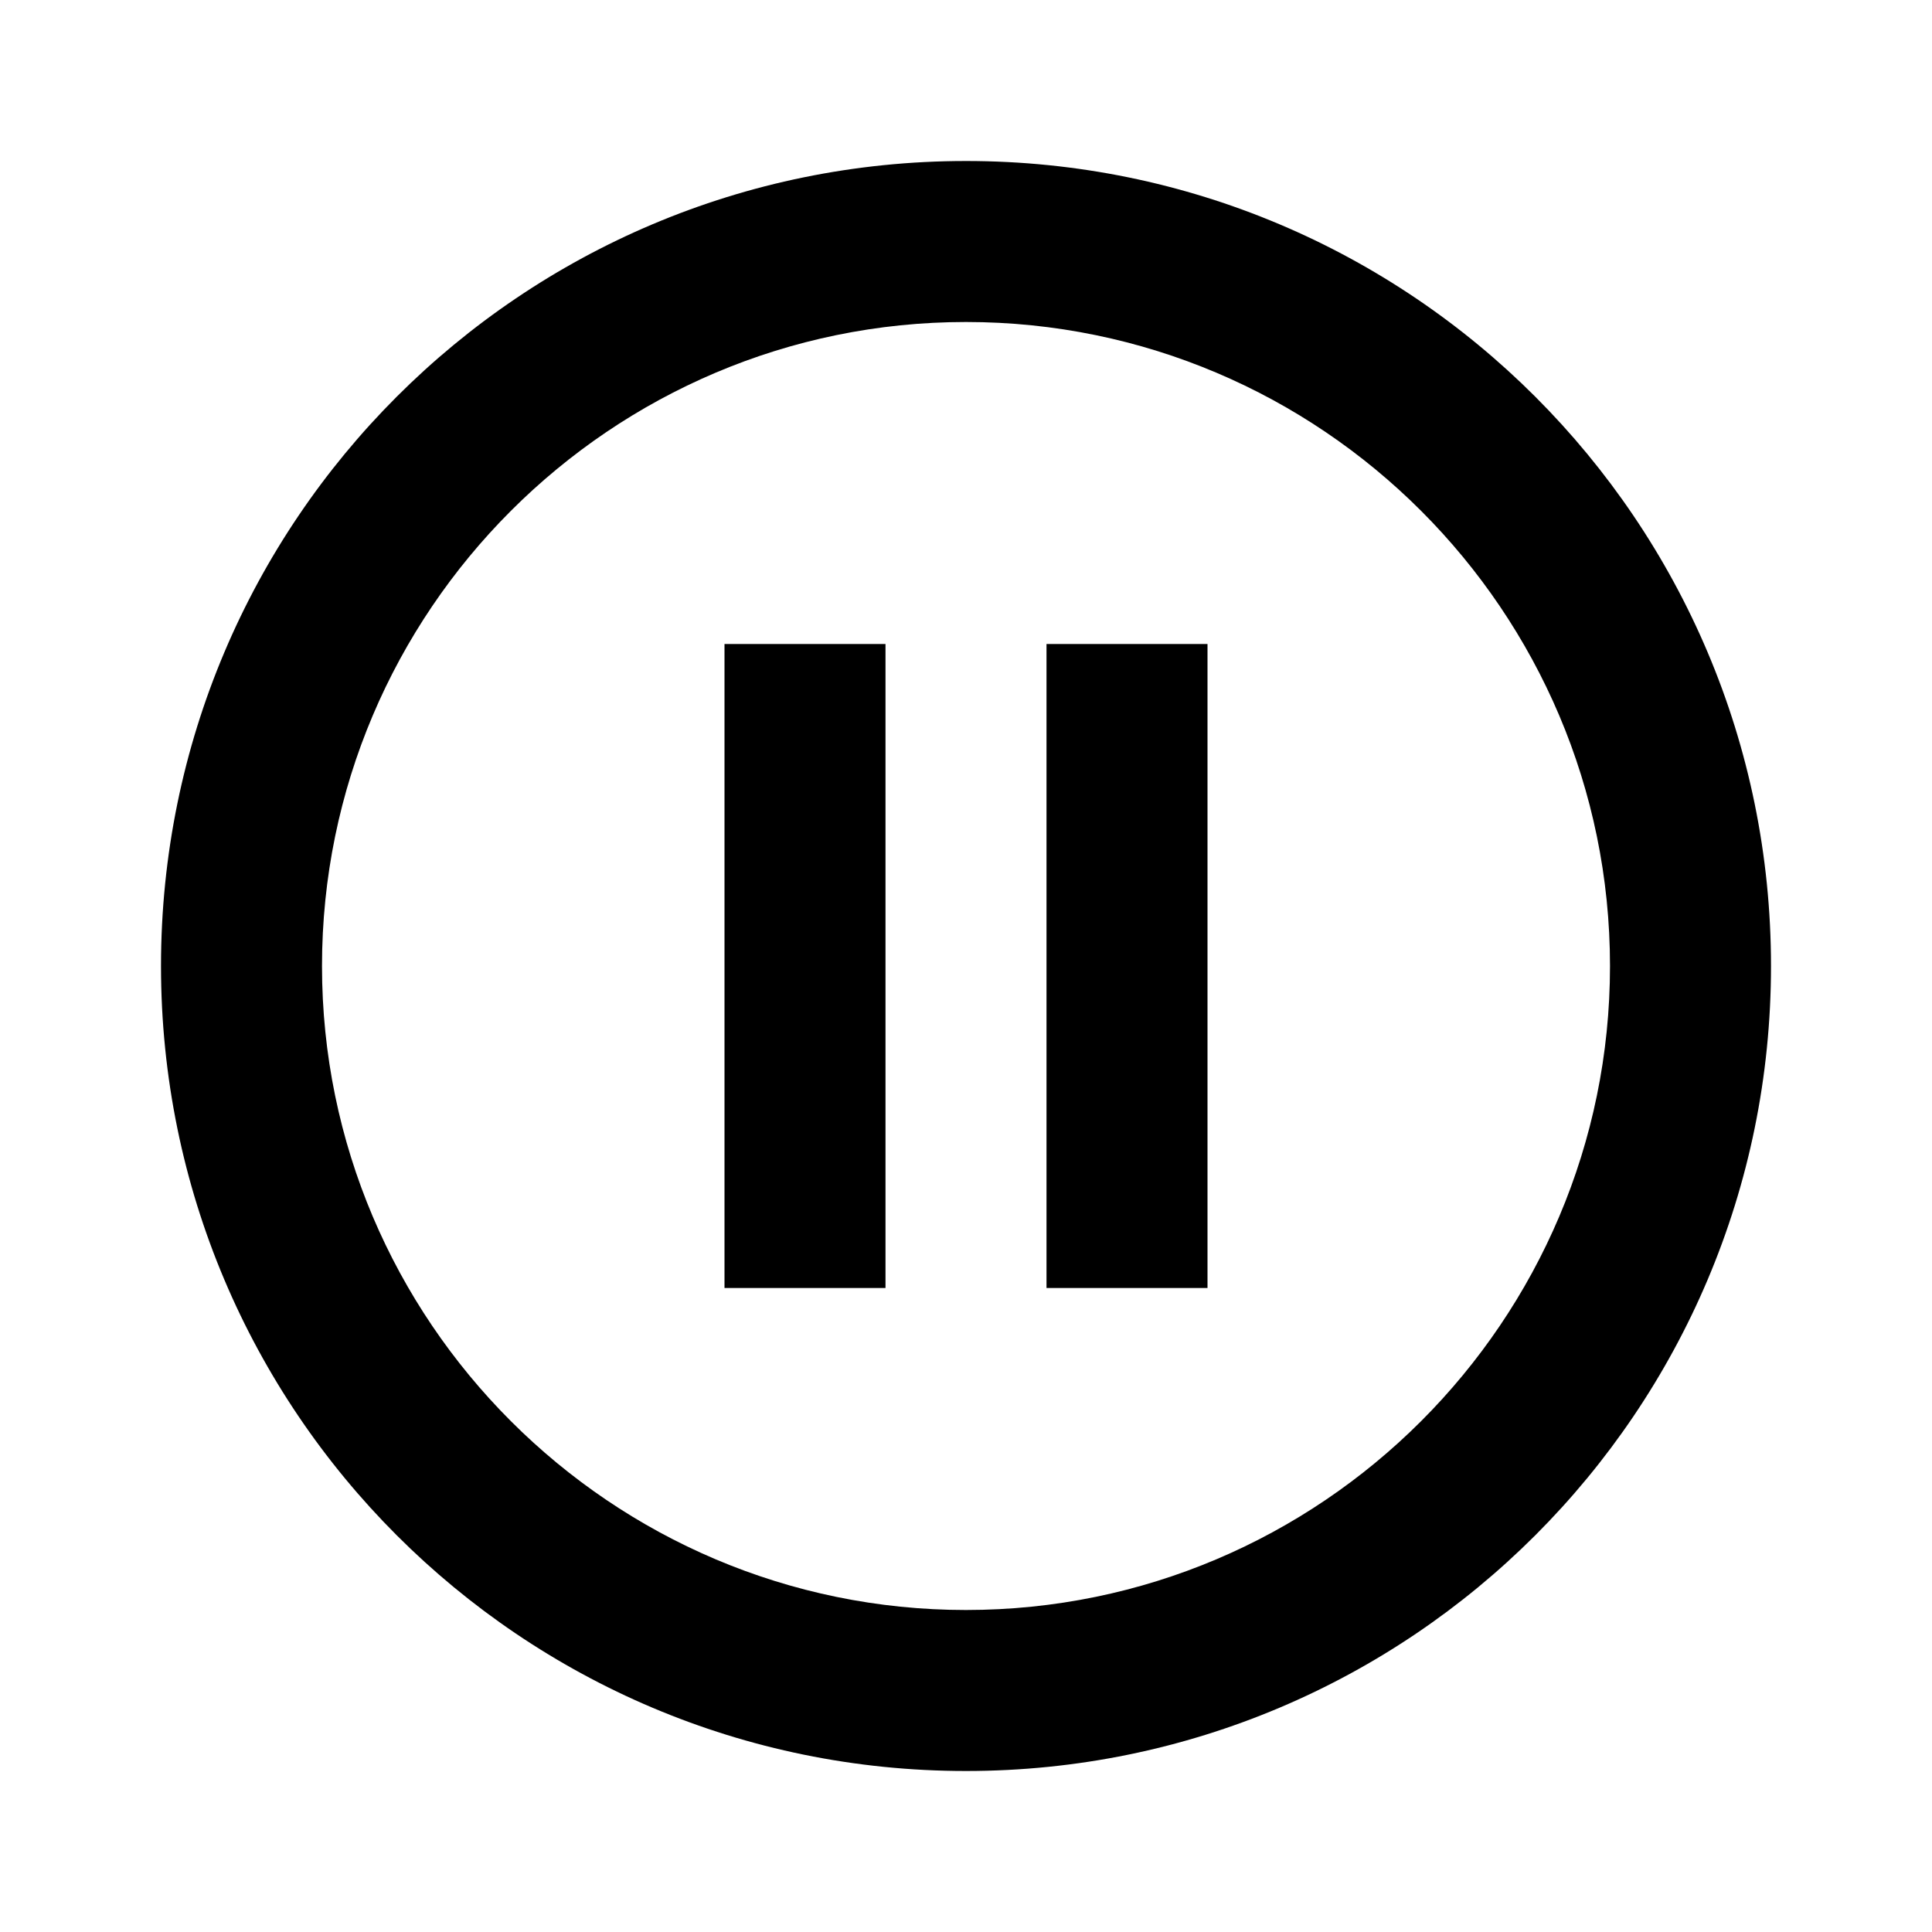
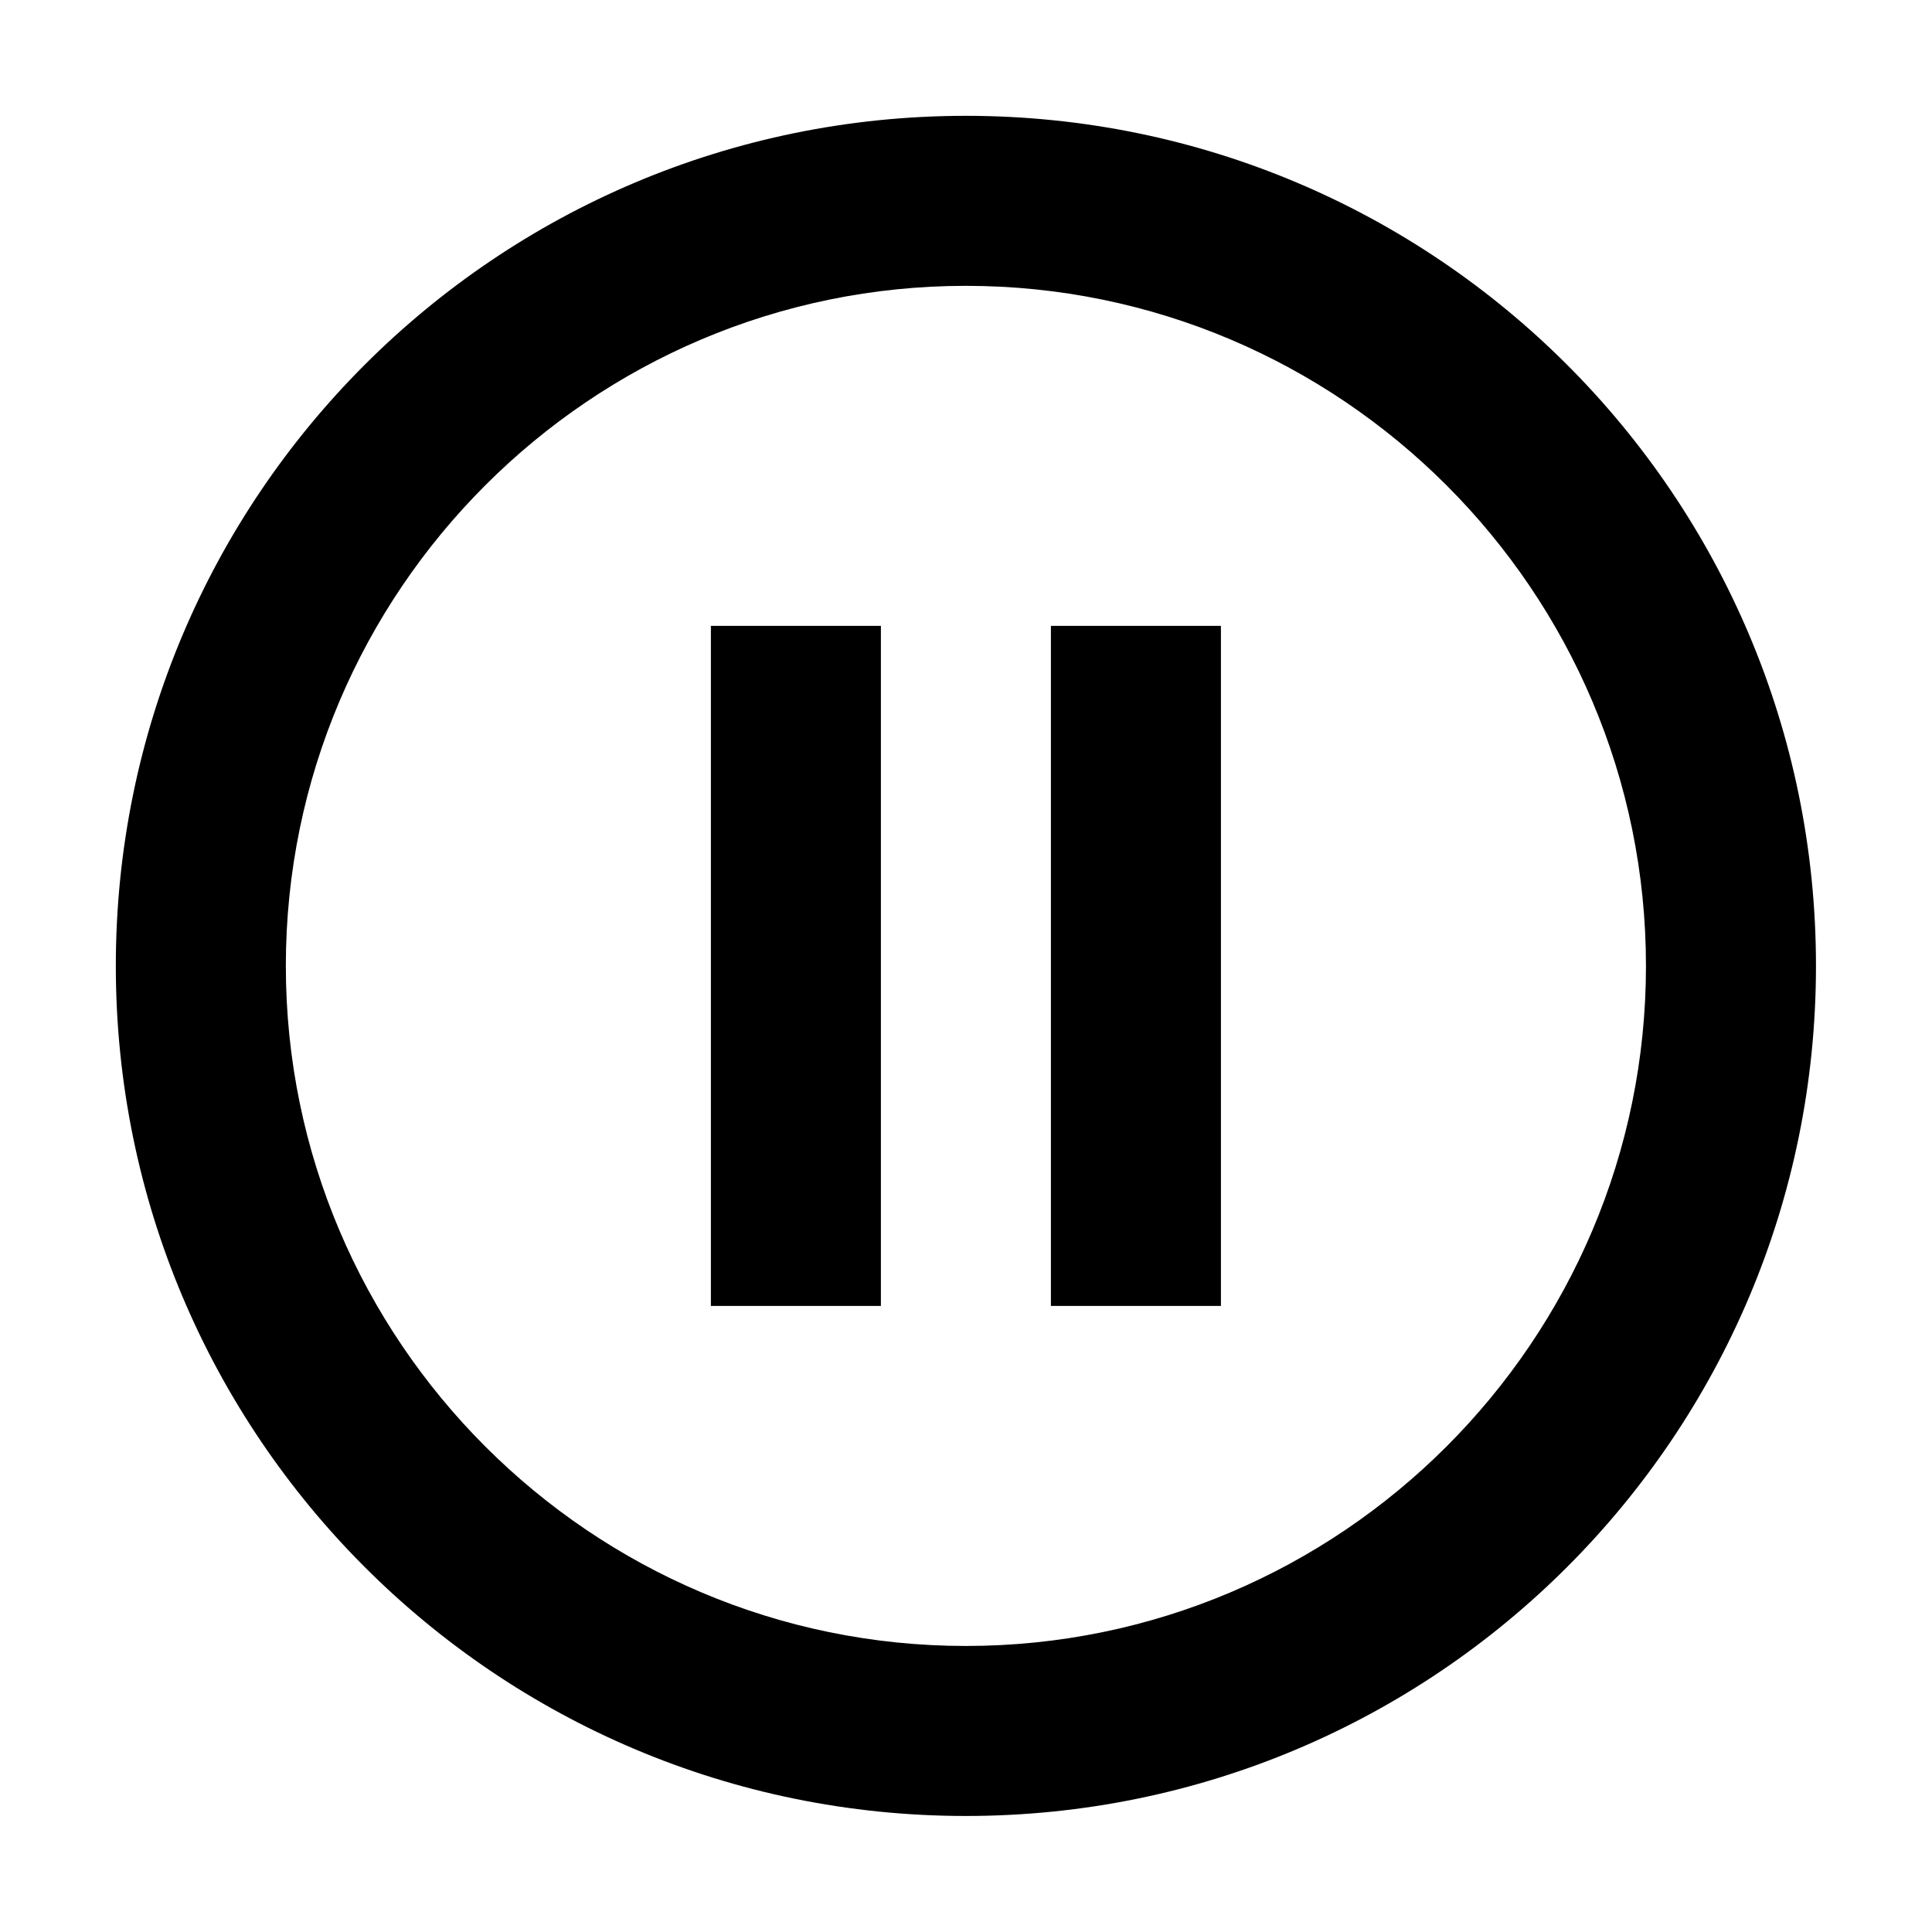
- <svg xmlns="http://www.w3.org/2000/svg" t="1792416119141" class="icon" viewBox="0 0 1024 1024" version="1.1" p-id="11486" width="128" height="128">
+ <svg xmlns="http://www.w3.org/2000/svg" t="1792416119141" class="icon" viewBox="27.2 27.2 969.7 969.7" version="1.1" p-id="11486" width="128" height="128">
  <path d="M384 682.667h85.333V341.333h-85.333v341.333z m128-597.333C276.267 85.333 85.333 276.267 85.333 512s190.933 426.667 426.667 426.667 426.667-190.933 426.667-426.667S747.733 85.333 512 85.333z m0 768c-188.16 0-341.333-153.173-341.333-341.333S323.84 170.667 512 170.667s341.333 153.173 341.333 341.333-153.173 341.333-341.333 341.333z m42.667-170.667h85.333V341.333h-85.333v341.333z" fill="" p-id="11487" />
</svg>
